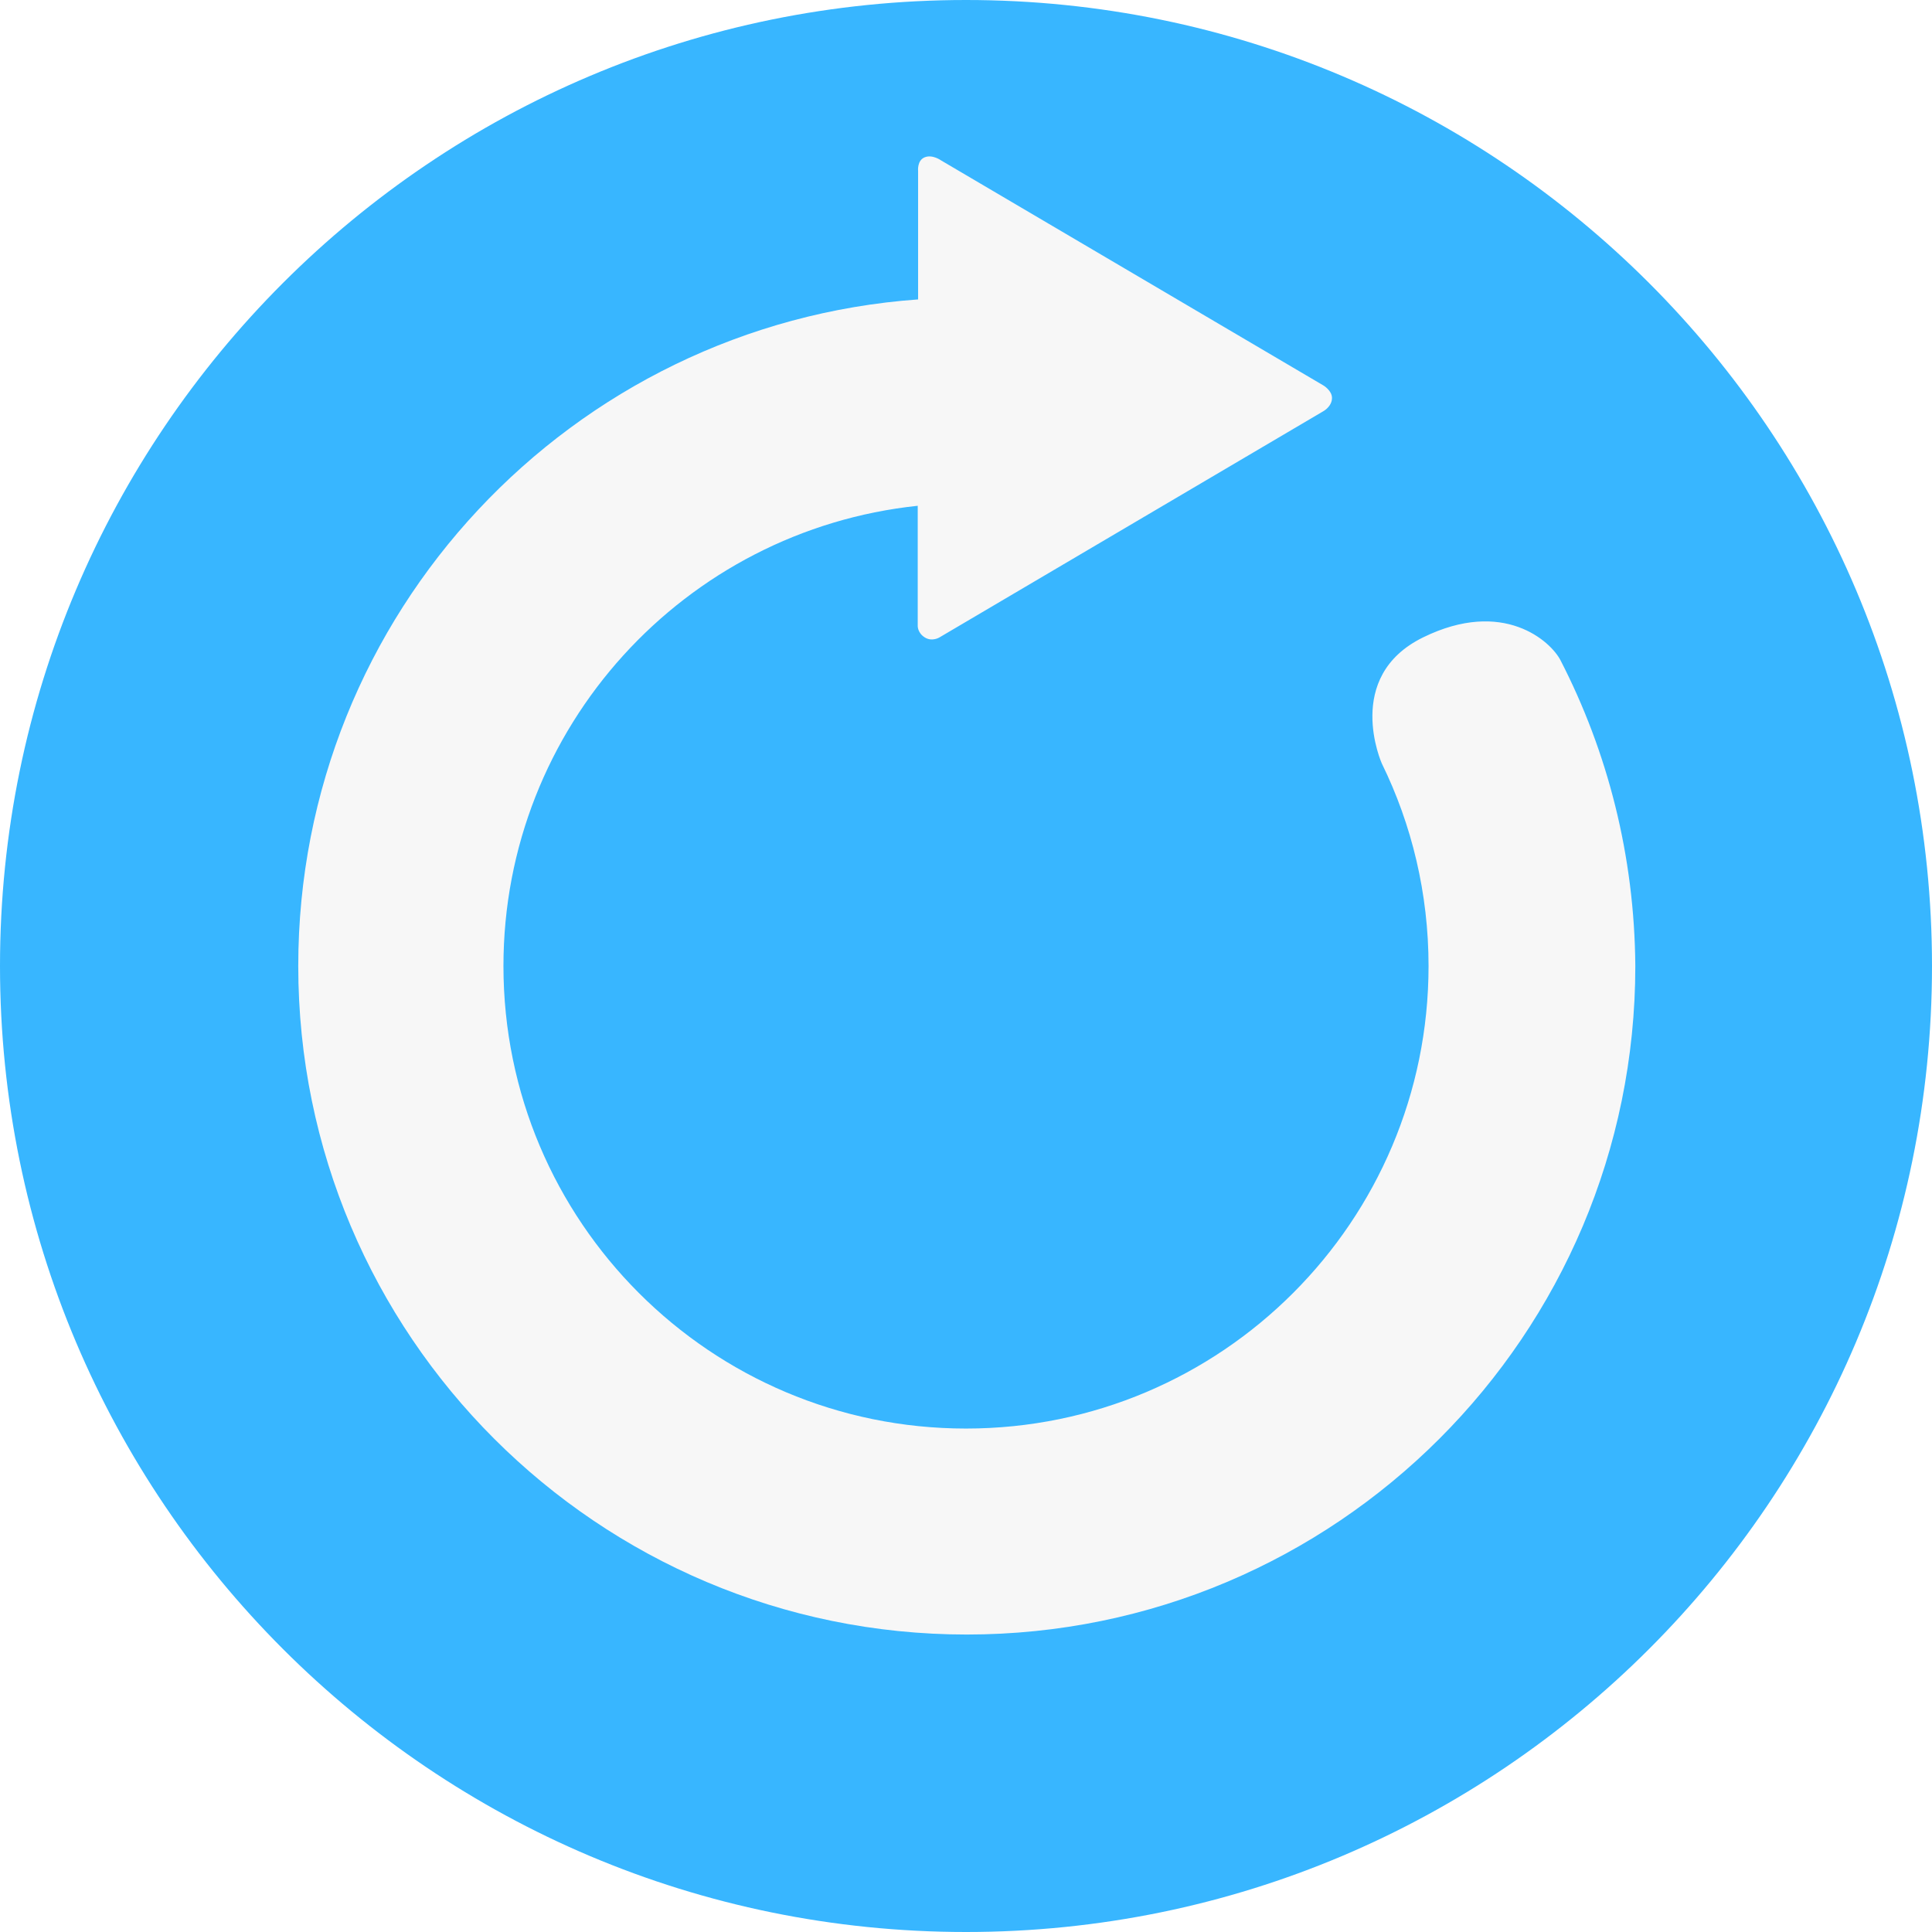
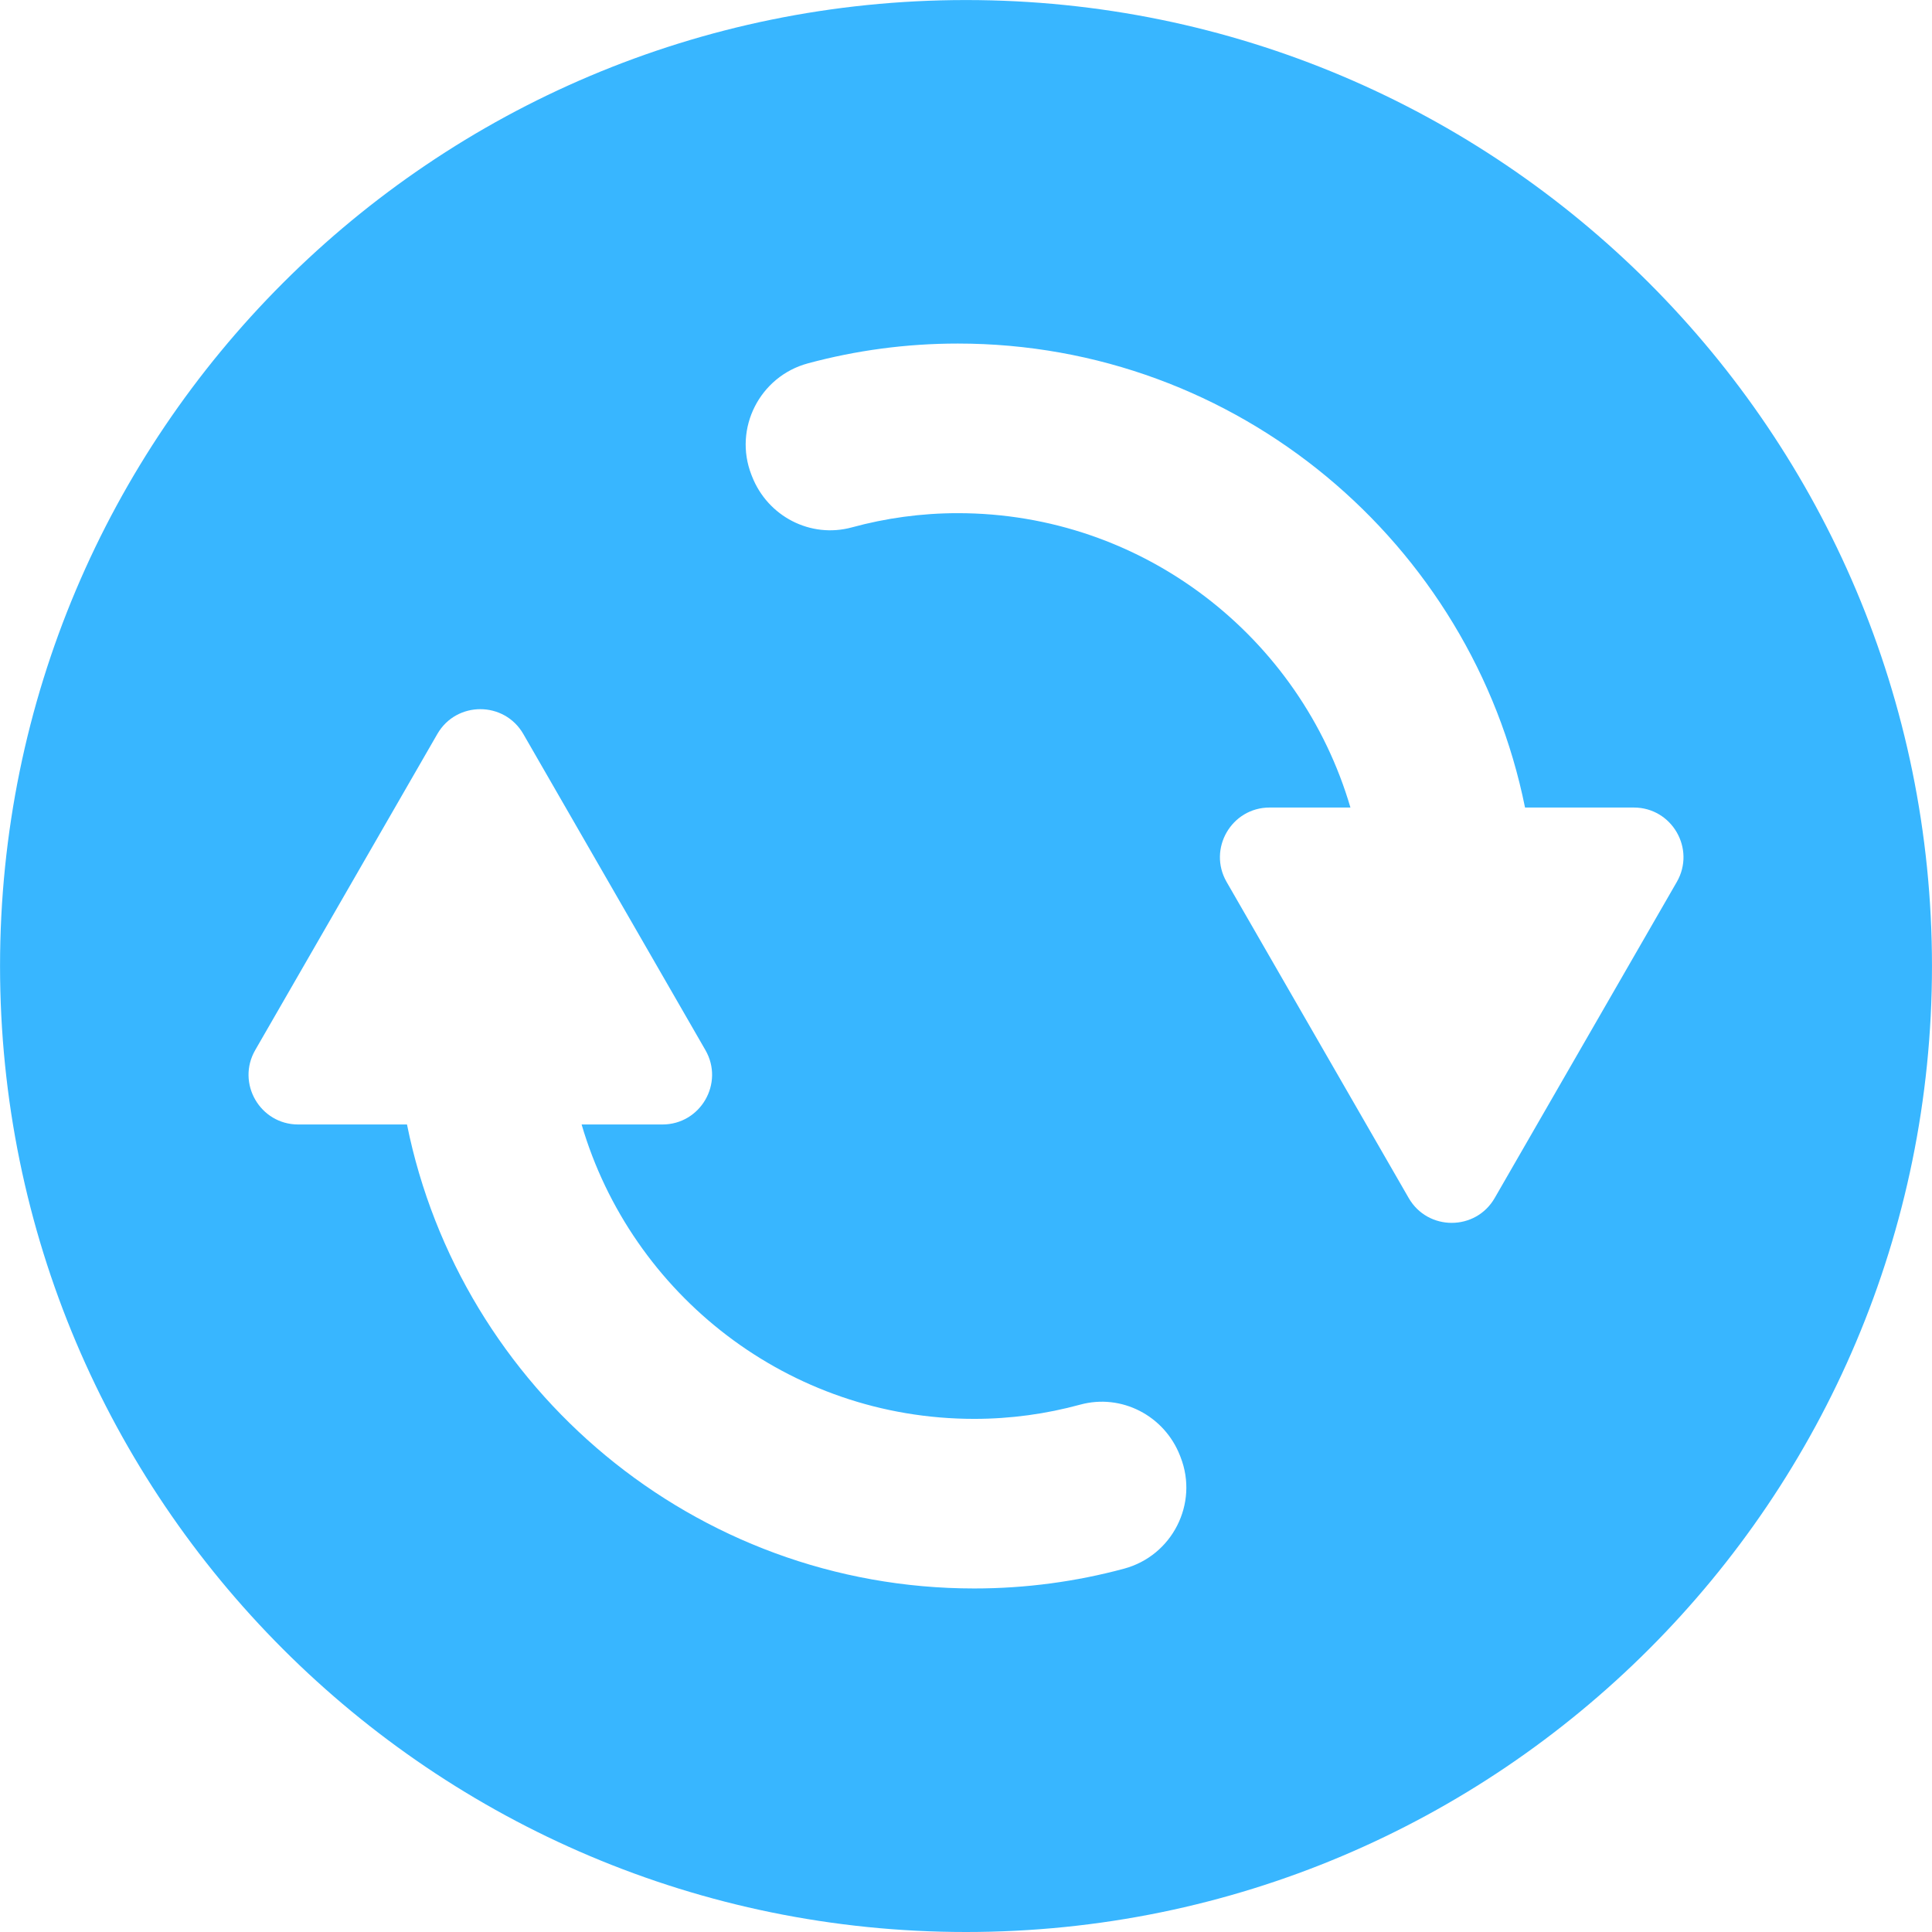
<svg xmlns="http://www.w3.org/2000/svg" width="375pt" height="375pt" viewBox="0 0 375 375" version="1.2">
  <g id="surface1">
    <rect x="0" y="0" width="375" height="375" style="fill:rgb(100%,100%,100%);fill-opacity:1;stroke:none;" />
    <rect x="0" y="0" width="375" height="375" style="fill:rgb(100%,100%,100%);fill-opacity:1;stroke:none;" />
    <rect x="0" y="0" width="375" height="375" style="fill:rgb(100%,100%,100%);fill-opacity:1;stroke:none;" />
-     <path style=" stroke:none;fill-rule:nonzero;fill:rgb(21.959%,71.37%,100%);fill-opacity:1;" d="M 0 187.5 C 0 83.965 83.965 0 187.5 0 C 291.035 0 375 83.965 375 187.5 C 375 291.035 291.035 375 187.5 375 C 83.965 375 0 291.035 0 187.5 " />
-     <path style=" stroke:none;fill-rule:nonzero;fill:rgb(96.86%,96.86%,96.86%);fill-opacity:1;" d="M 302.902 128.176 C 301.012 124.473 291.793 116.082 276.223 123.715 C 260.656 131.348 268.215 148.203 268.215 148.203 C 274.031 160.066 277.281 173.441 277.281 187.5 C 277.281 237.078 237.078 277.281 187.5 277.281 C 137.922 277.281 97.719 237.078 97.719 187.5 C 97.719 141.098 132.934 102.934 178.129 98.172 L 178.129 121.449 C 178.129 121.449 178.055 122.809 179.488 123.715 C 180.926 124.621 182.359 123.715 182.359 123.715 L 256.879 79.805 C 256.879 79.805 258.539 78.898 258.539 77.238 C 258.539 75.801 256.879 74.82 256.879 74.82 L 182.664 31.137 C 182.664 31.137 181 29.926 179.488 30.531 C 177.977 31.137 178.203 33.176 178.203 33.176 L 178.203 58.117 C 110.941 62.953 57.891 119.031 57.891 187.5 C 57.891 259.145 116.008 317.262 187.652 317.262 C 259.297 317.262 317.414 259.145 317.414 187.5 C 317.262 166.113 312.047 145.934 302.902 128.176 " />
+     <path style=" stroke:none;fill-rule:nonzero;fill:rgb(21.959%,71.37%,100%);fill-opacity:1;" d="M 374.996 187.504 C 374.996 83.953 291.051 0.008 187.5 0.008 C 83.949 0.008 0.008 83.953 0.008 187.504 C 0.008 291.055 83.949 375 187.5 375 C 291.051 375 374.996 291.055 374.996 187.504 " />
+     <path style=" stroke:none;fill-rule:nonzero;fill:rgb(100%,100%,100%);fill-opacity:1;" d="M 317.117 156.742 L 296.008 156.742 C 285.652 105.438 240.227 66.684 185.914 66.684 C 175.852 66.684 166.098 68.023 156.816 70.527 C 147.473 73.047 142.324 83.152 145.852 92.168 C 145.891 92.27 145.934 92.371 145.973 92.473 C 149.004 100.223 157.32 104.555 165.348 102.363 C 171.902 100.574 178.793 99.605 185.914 99.605 C 221.965 99.605 252.465 123.766 262.117 156.742 L 246.434 156.742 C 239.023 156.742 234.387 164.762 238.086 171.188 L 273.426 232.531 C 277.133 238.965 286.418 238.965 290.121 232.531 L 325.465 171.188 C 329.164 164.762 324.527 156.742 317.117 156.742 " />
+     <path style=" stroke:none;fill-rule:nonzero;fill:rgb(100%,100%,100%);fill-opacity:1;" d="M 57.887 218.262 L 78.996 218.262 C 89.355 269.566 134.777 308.32 189.09 308.32 C 199.152 308.32 208.906 306.98 218.188 304.477 C 227.535 301.957 232.68 291.852 229.152 282.84 C 229.113 282.734 229.07 282.633 229.031 282.527 C 226.004 274.781 217.684 270.449 209.66 272.641 C 203.102 274.43 196.211 275.402 189.09 275.402 C 153.039 275.402 122.543 251.238 112.891 218.262 L 128.57 218.262 C 135.984 218.262 140.617 210.242 136.918 203.82 L 101.578 142.473 C 97.871 136.043 88.586 136.043 84.883 142.473 L 49.539 203.82 C 45.84 210.242 50.477 218.262 57.887 218.262 " />
  </g>
</svg>
